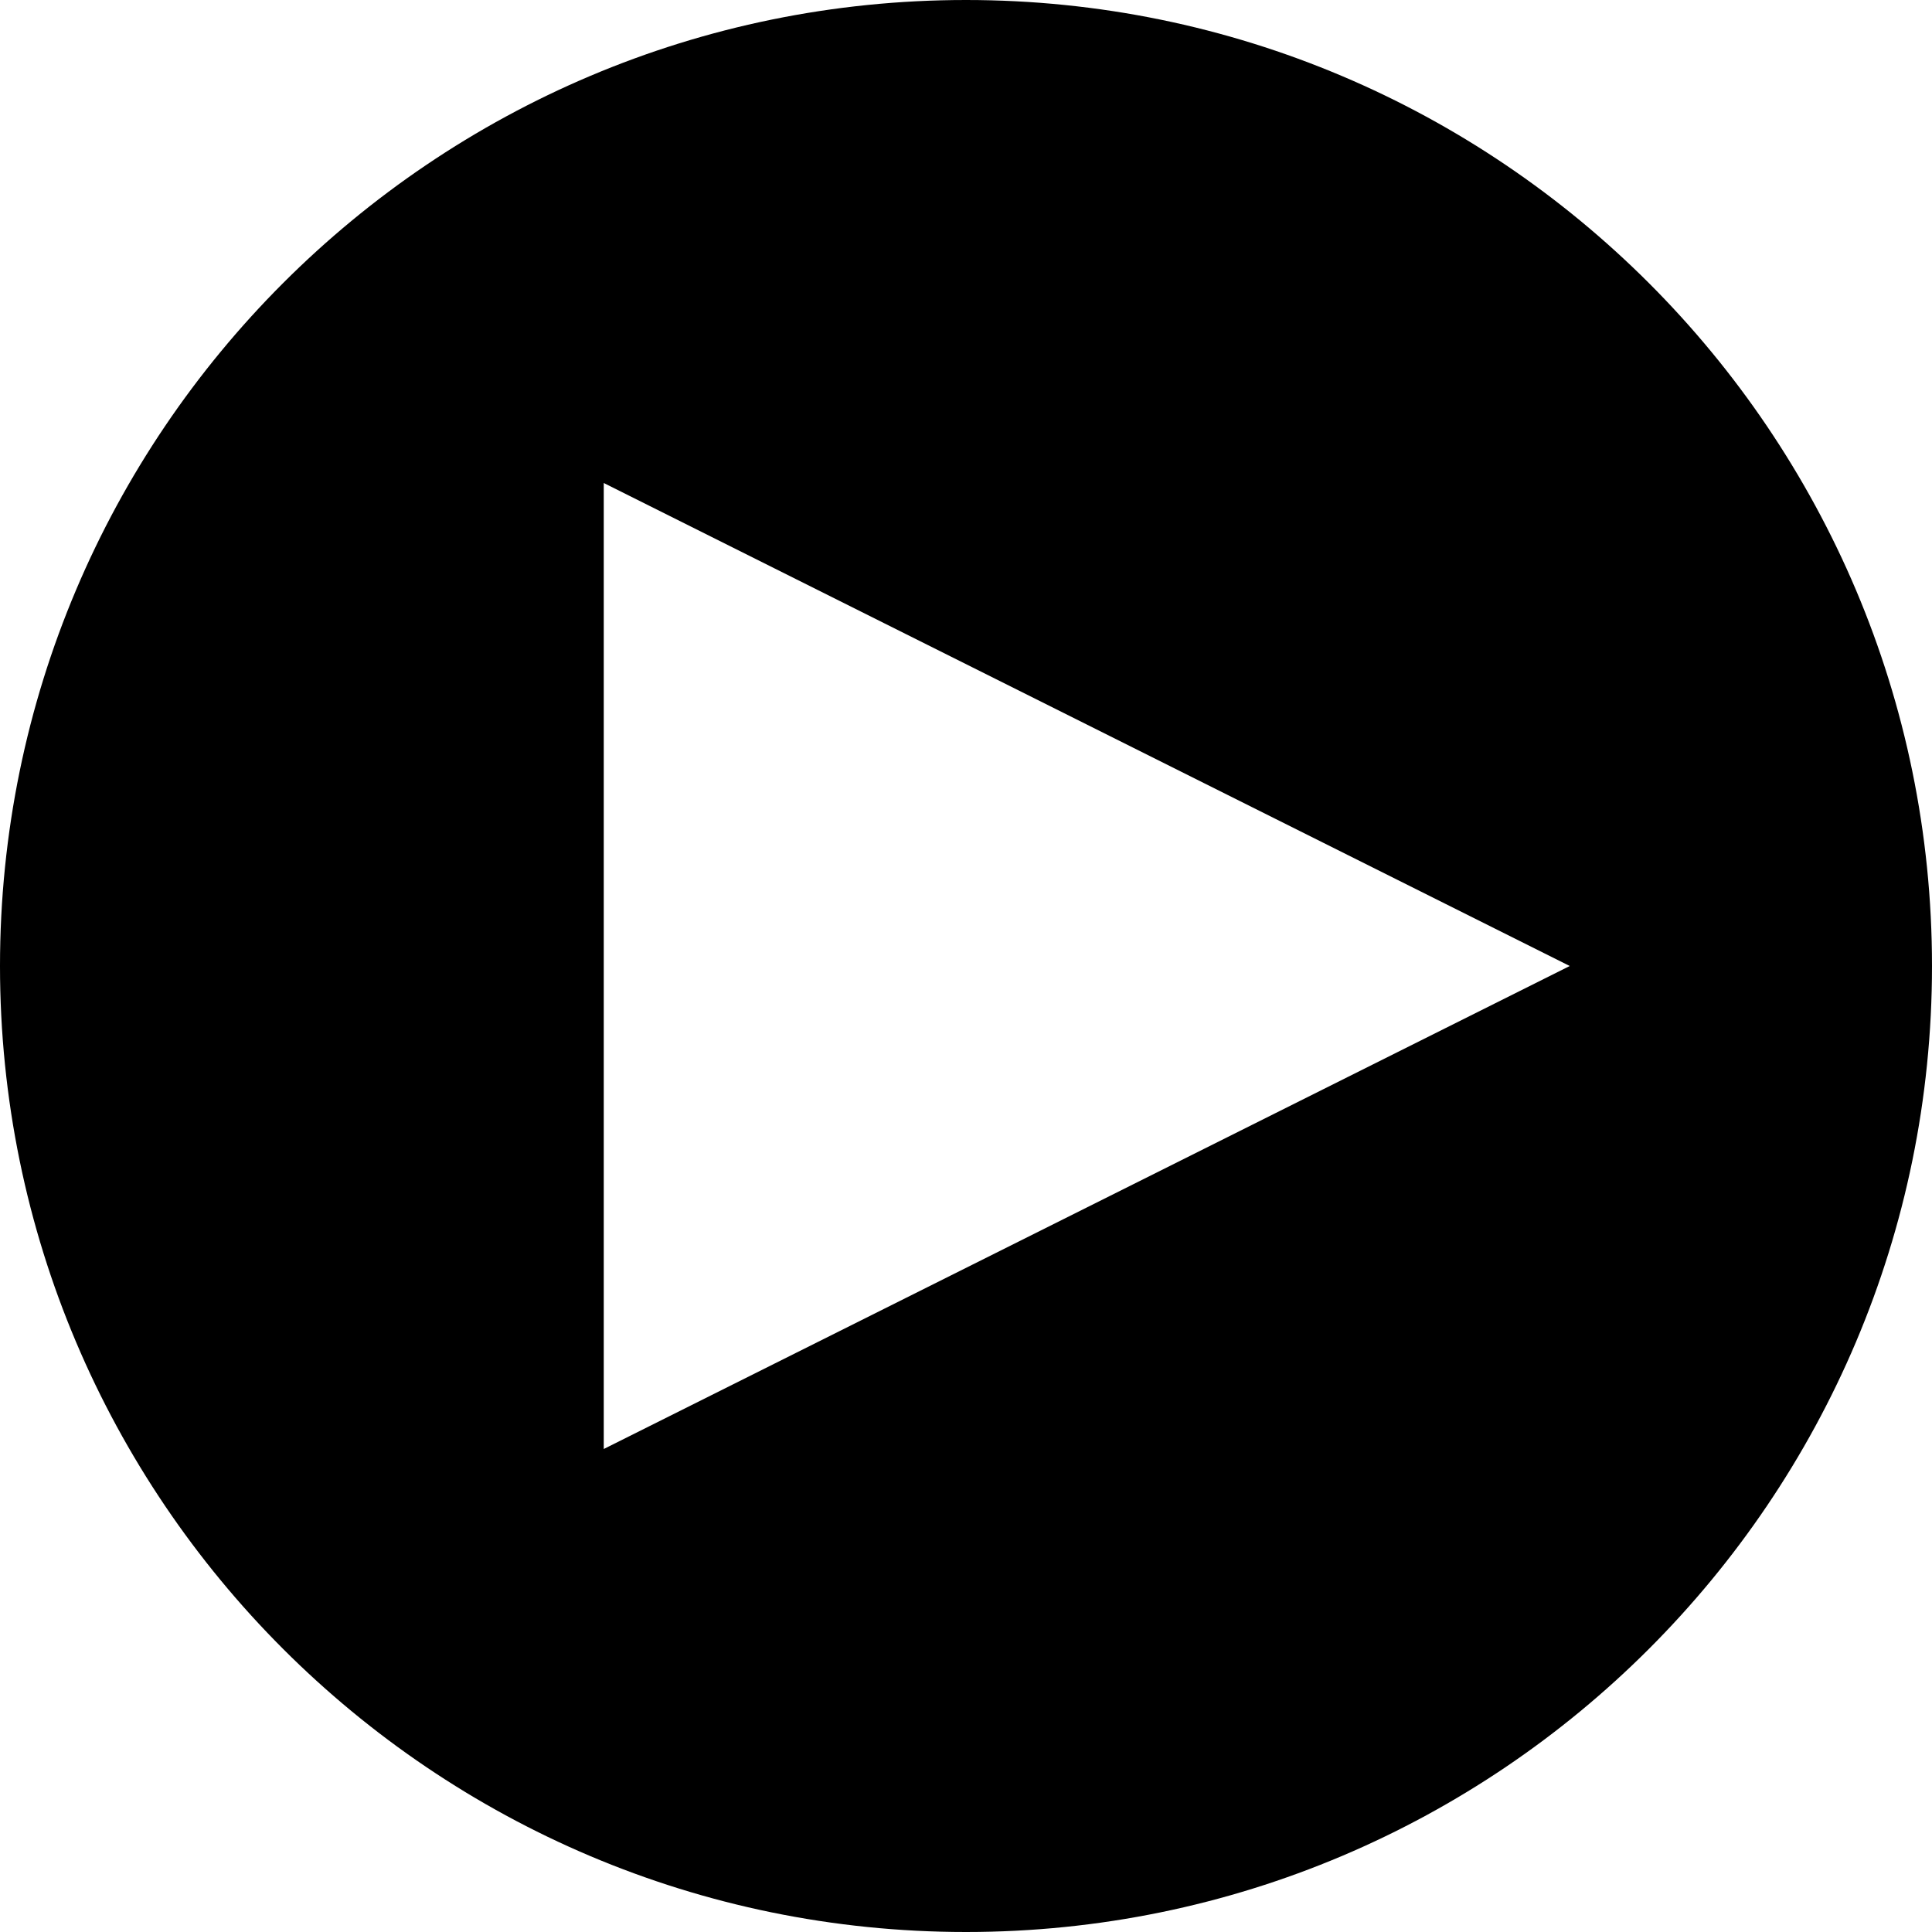
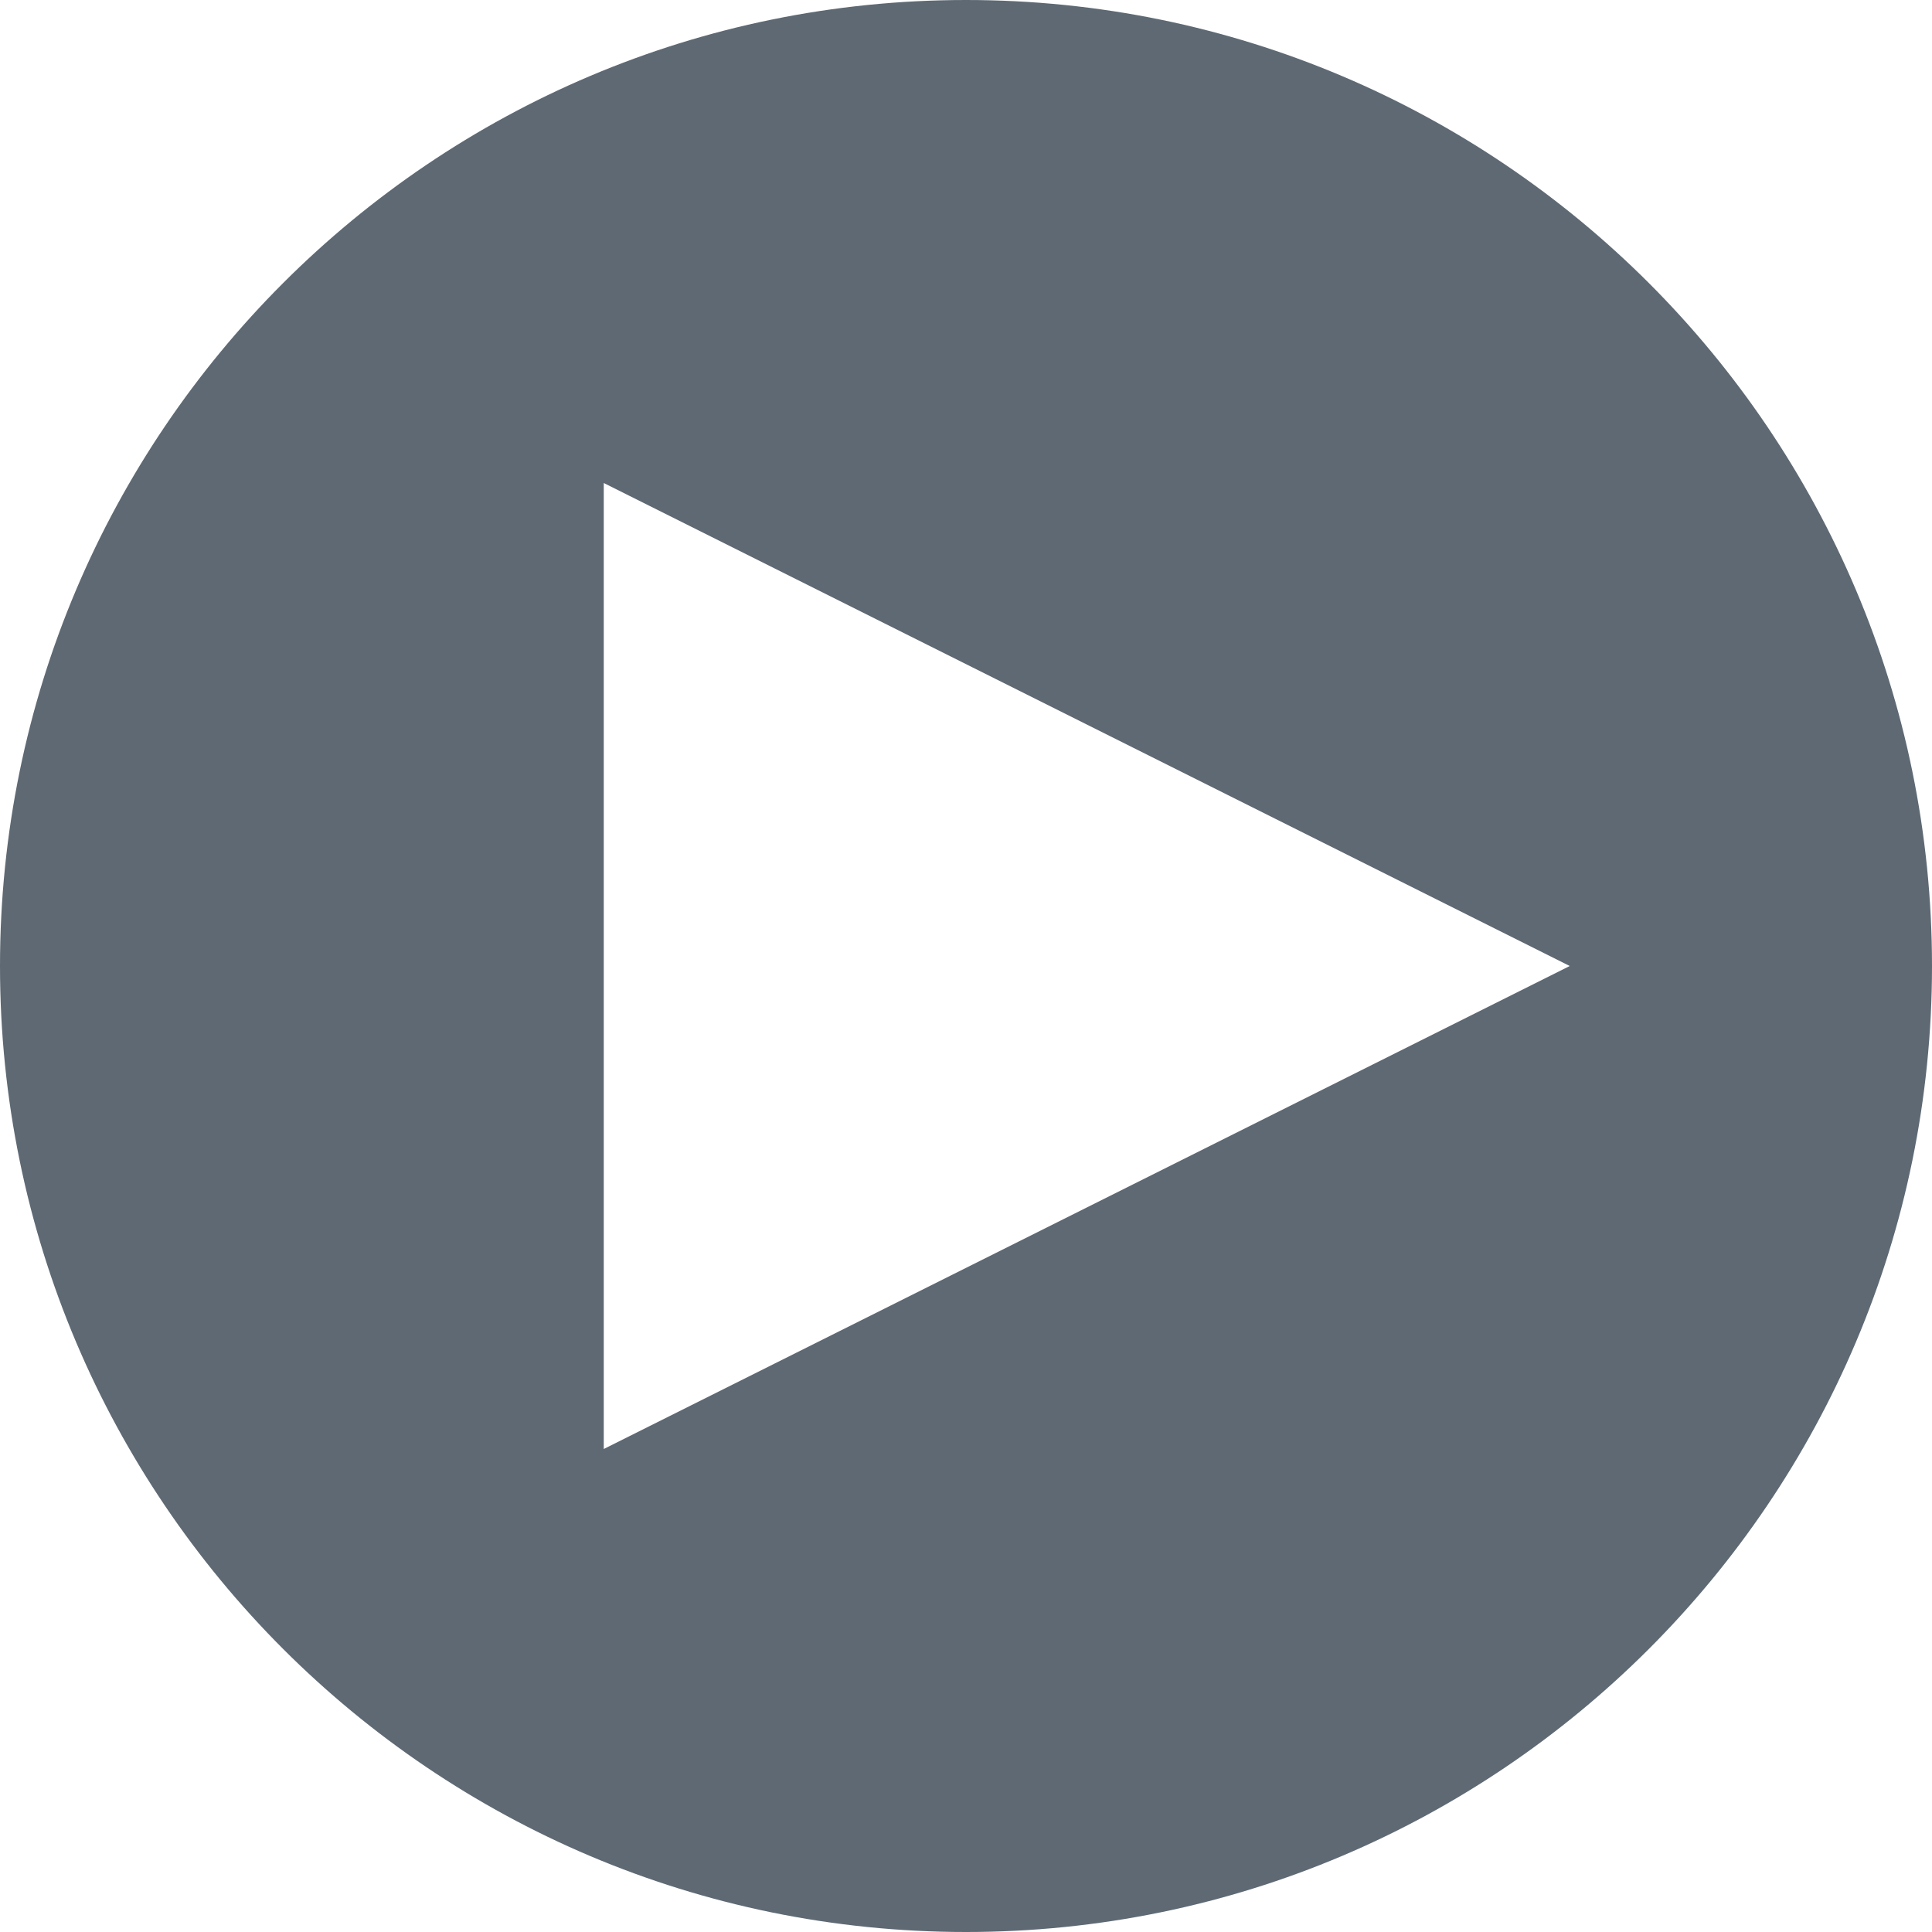
<svg xmlns="http://www.w3.org/2000/svg" width="100%" height="100%" viewBox="0 0 16 16" version="1.1" xml:space="preserve" style="fill-rule:evenodd;clip-rule:evenodd;stroke-linejoin:round;stroke-miterlimit:1.414;">
-   <path d="M8,0c4.415,0 8,3.585 8,8c0,4.415 -3.585,8 -8,8c-4.415,0 -8,-3.585 -8,-8c0,-4.415 3.585,-8 8,-8Zm-3,4l0,8l8,-4l-8,-4Z" />
+   <path d="M8,0c4.415,0 8,3.585 8,8c0,4.415 -3.585,8 -8,8c-4.415,0 -8,-3.585 -8,-8c0,-4.415 3.585,-8 8,-8Zm-3,4l0,8l8,-4l-8,-4Z" style="fill:#5e6973;" />
</svg>
